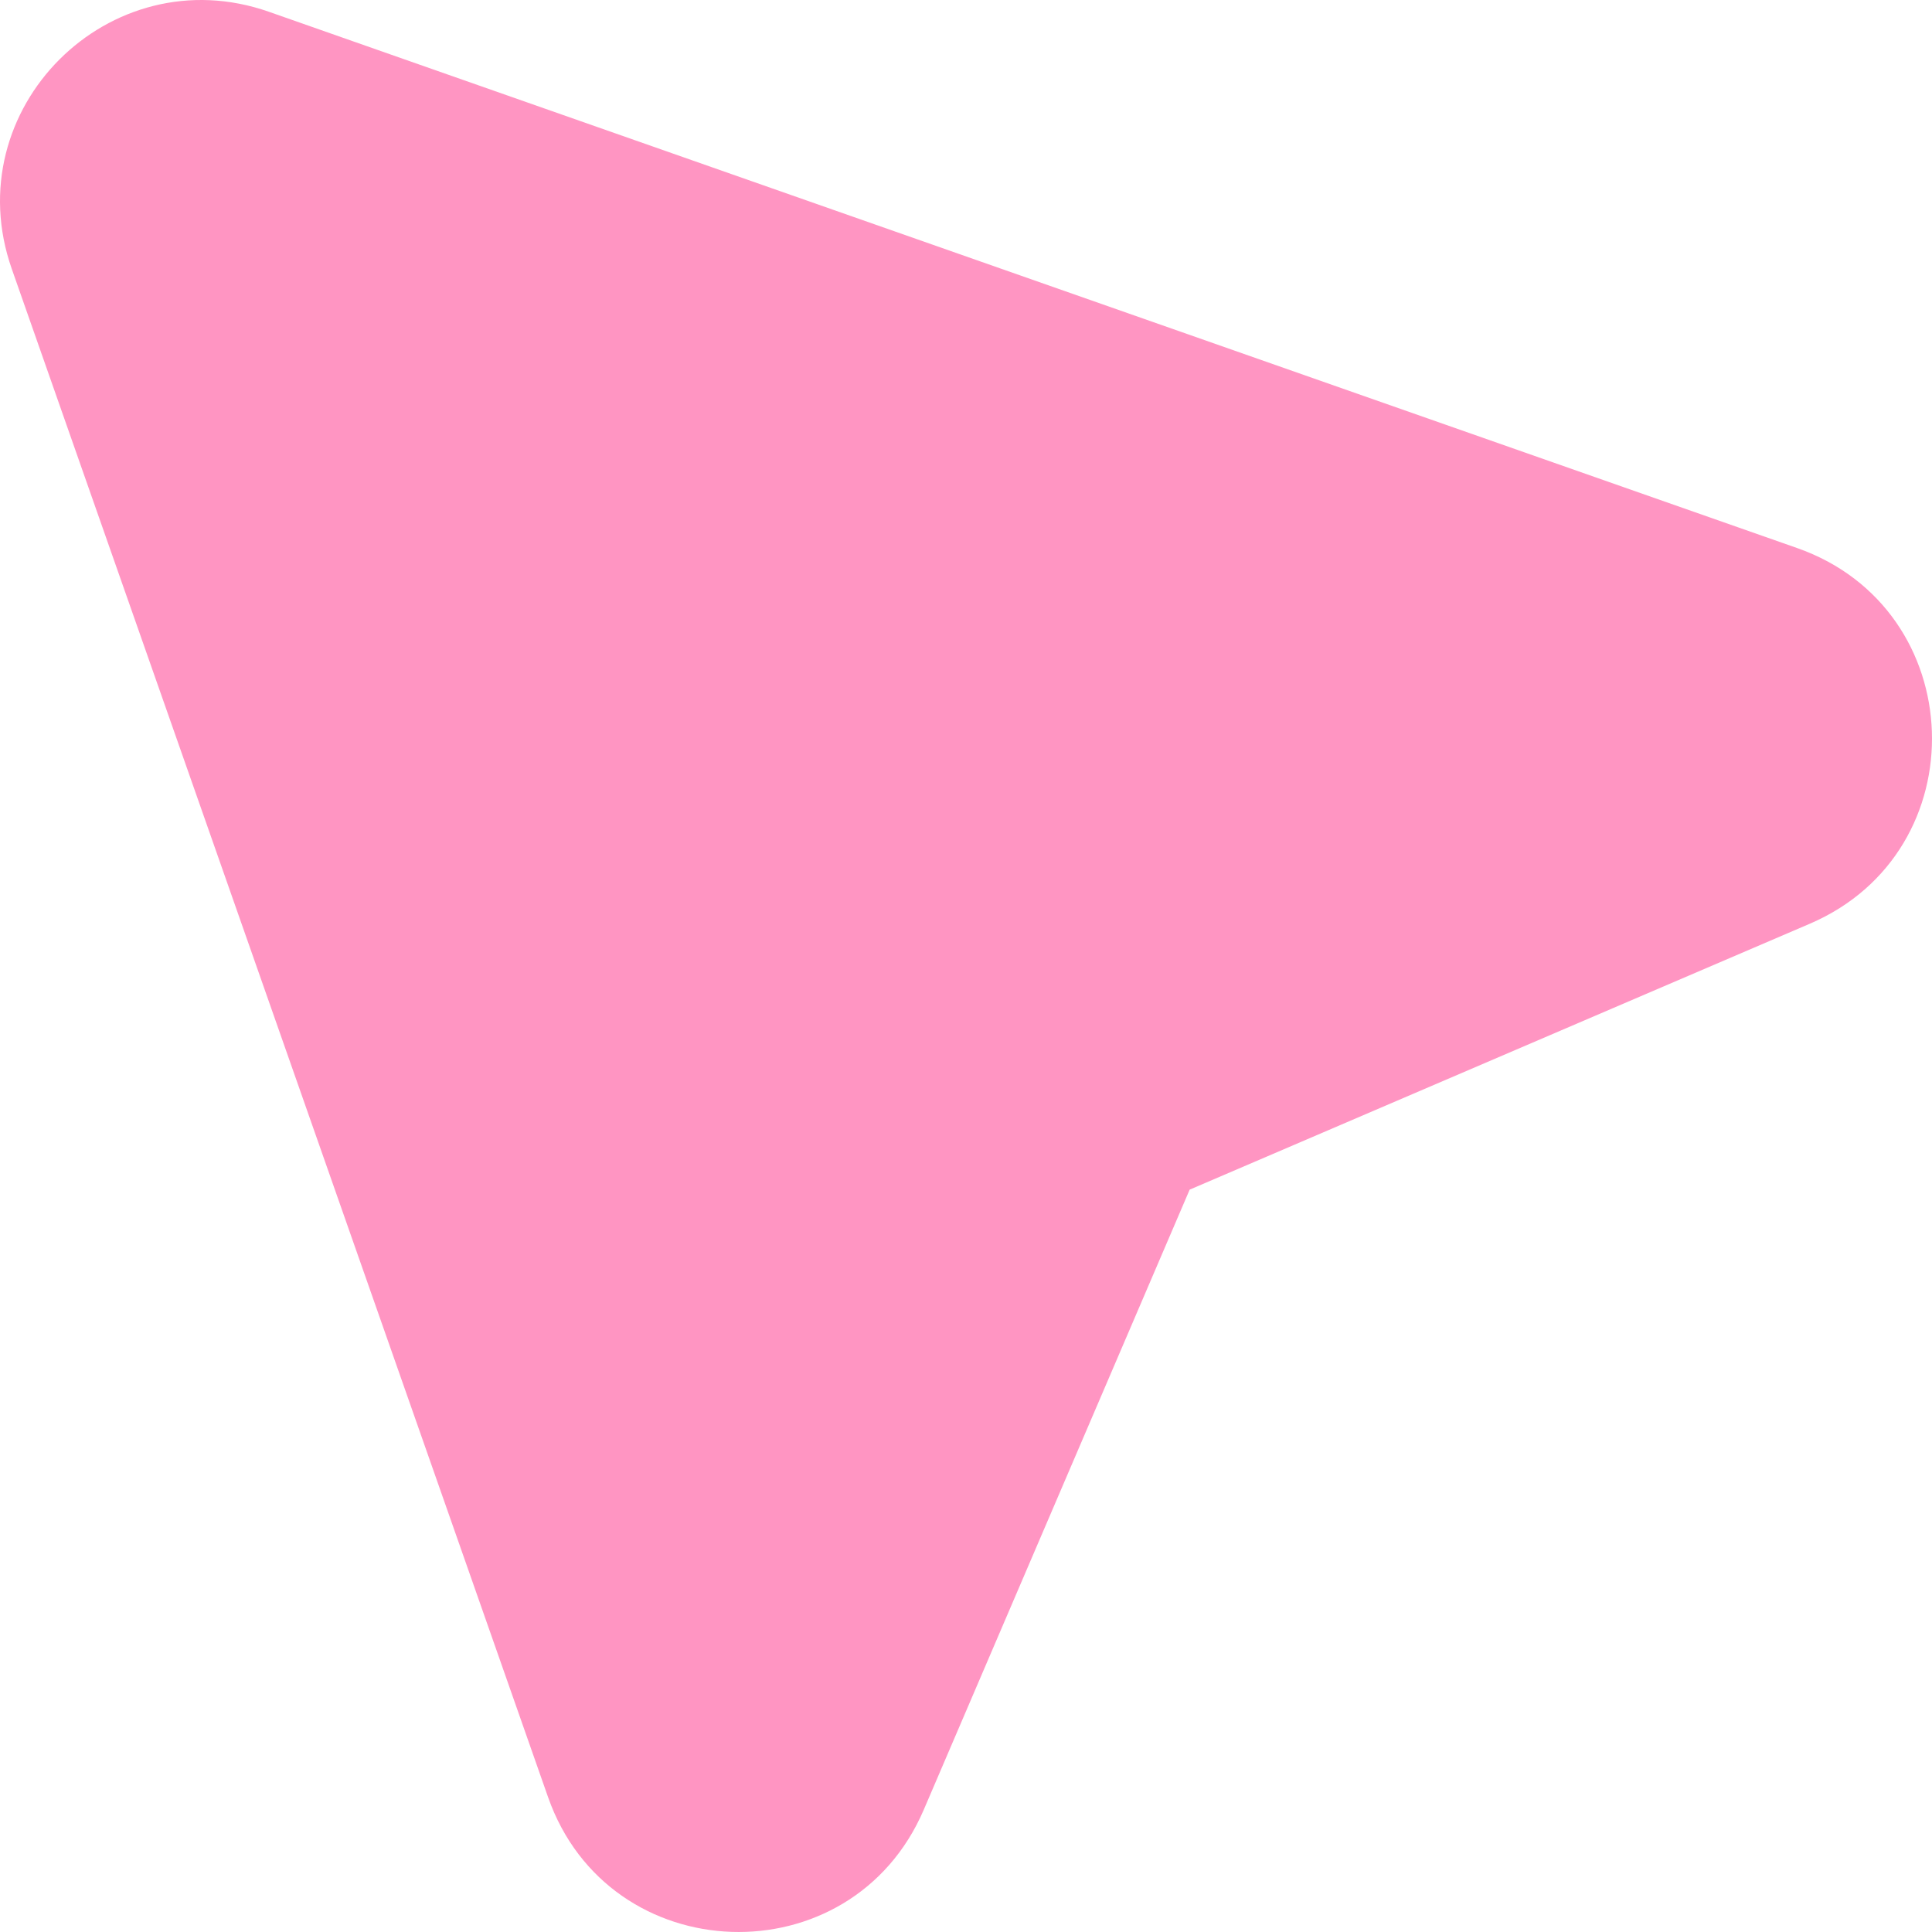
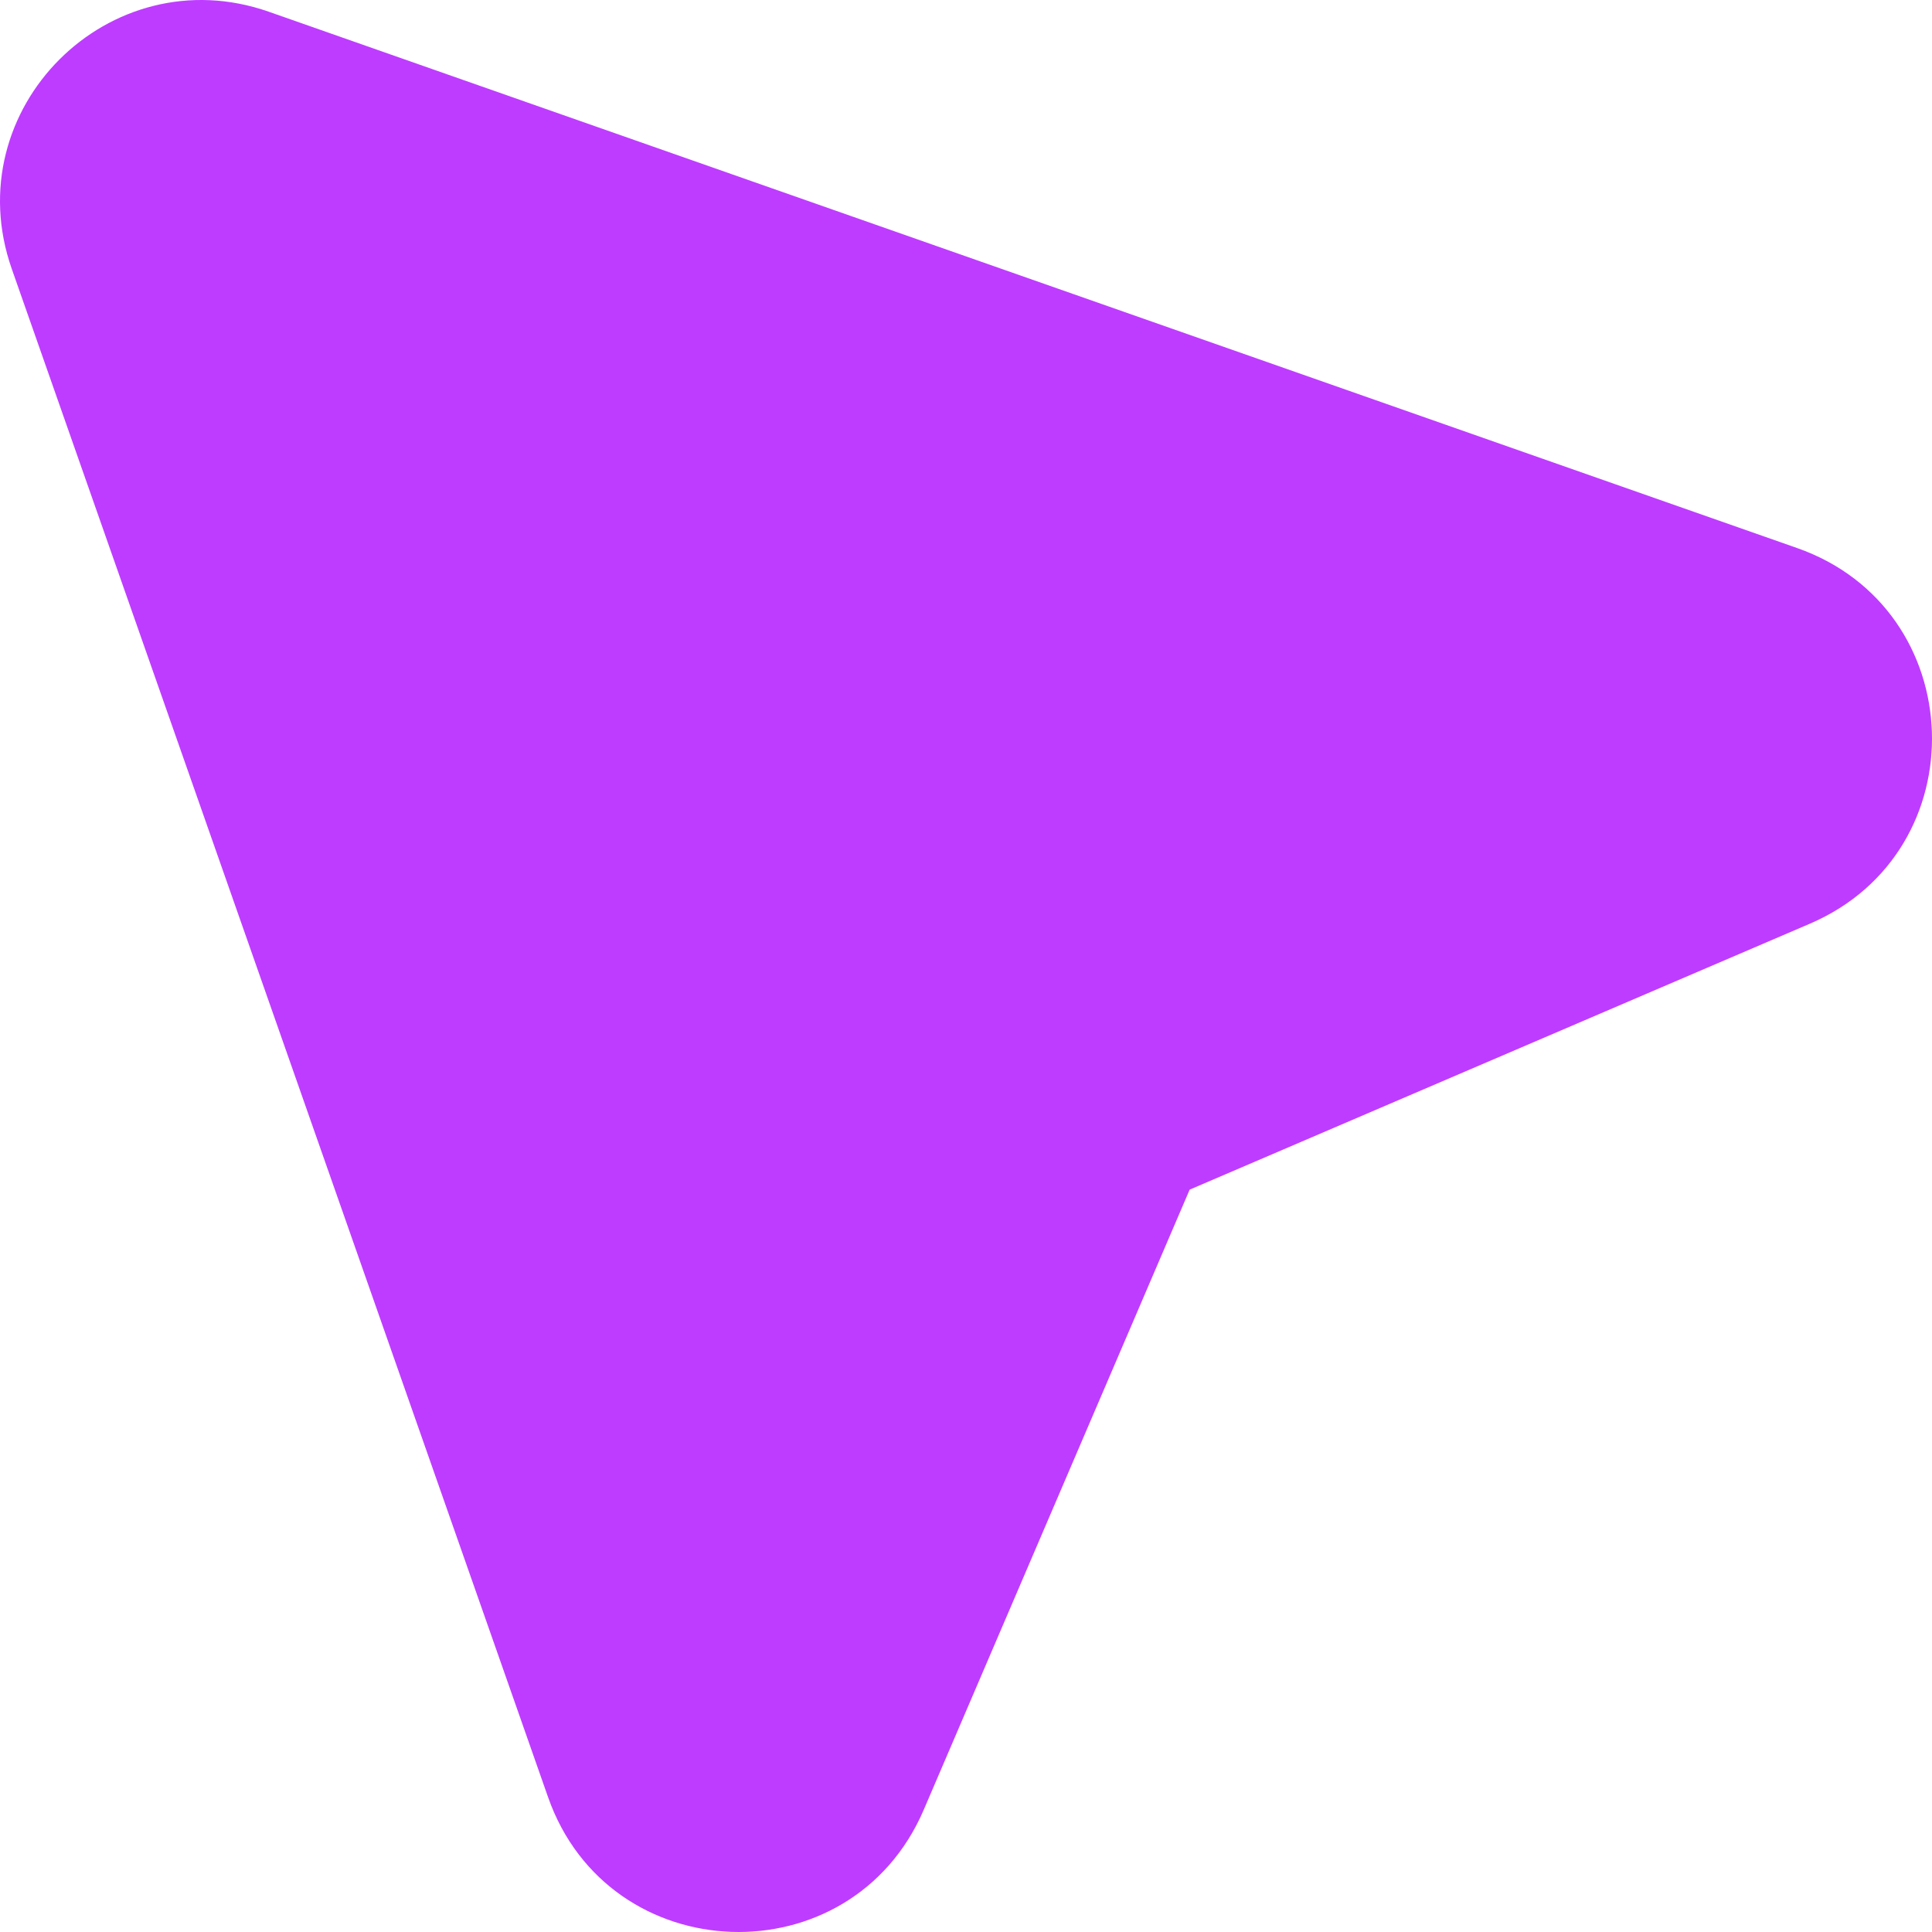
<svg xmlns="http://www.w3.org/2000/svg" width="120" height="120" viewBox="0 0 120 120" fill="none">
-   <path d="M16.701 0.731C6.787 -2.748 -2.748 6.787 0.731 16.701L34.039 111.619C37.821 122.398 52.874 122.906 57.376 112.408L73.892 73.891L112.408 57.376C122.906 52.875 122.398 37.821 111.619 34.039L16.701 0.731Z" fill="#FF95C2" />
+   <path d="M16.701 0.731C6.787 -2.748 -2.748 6.787 0.731 16.701L34.039 111.619C37.821 122.398 52.874 122.906 57.376 112.408L73.892 73.891L112.408 57.376C122.906 52.875 122.398 37.821 111.619 34.039L16.701 0.731Z" fill="#BE3CFF" />
</svg>
